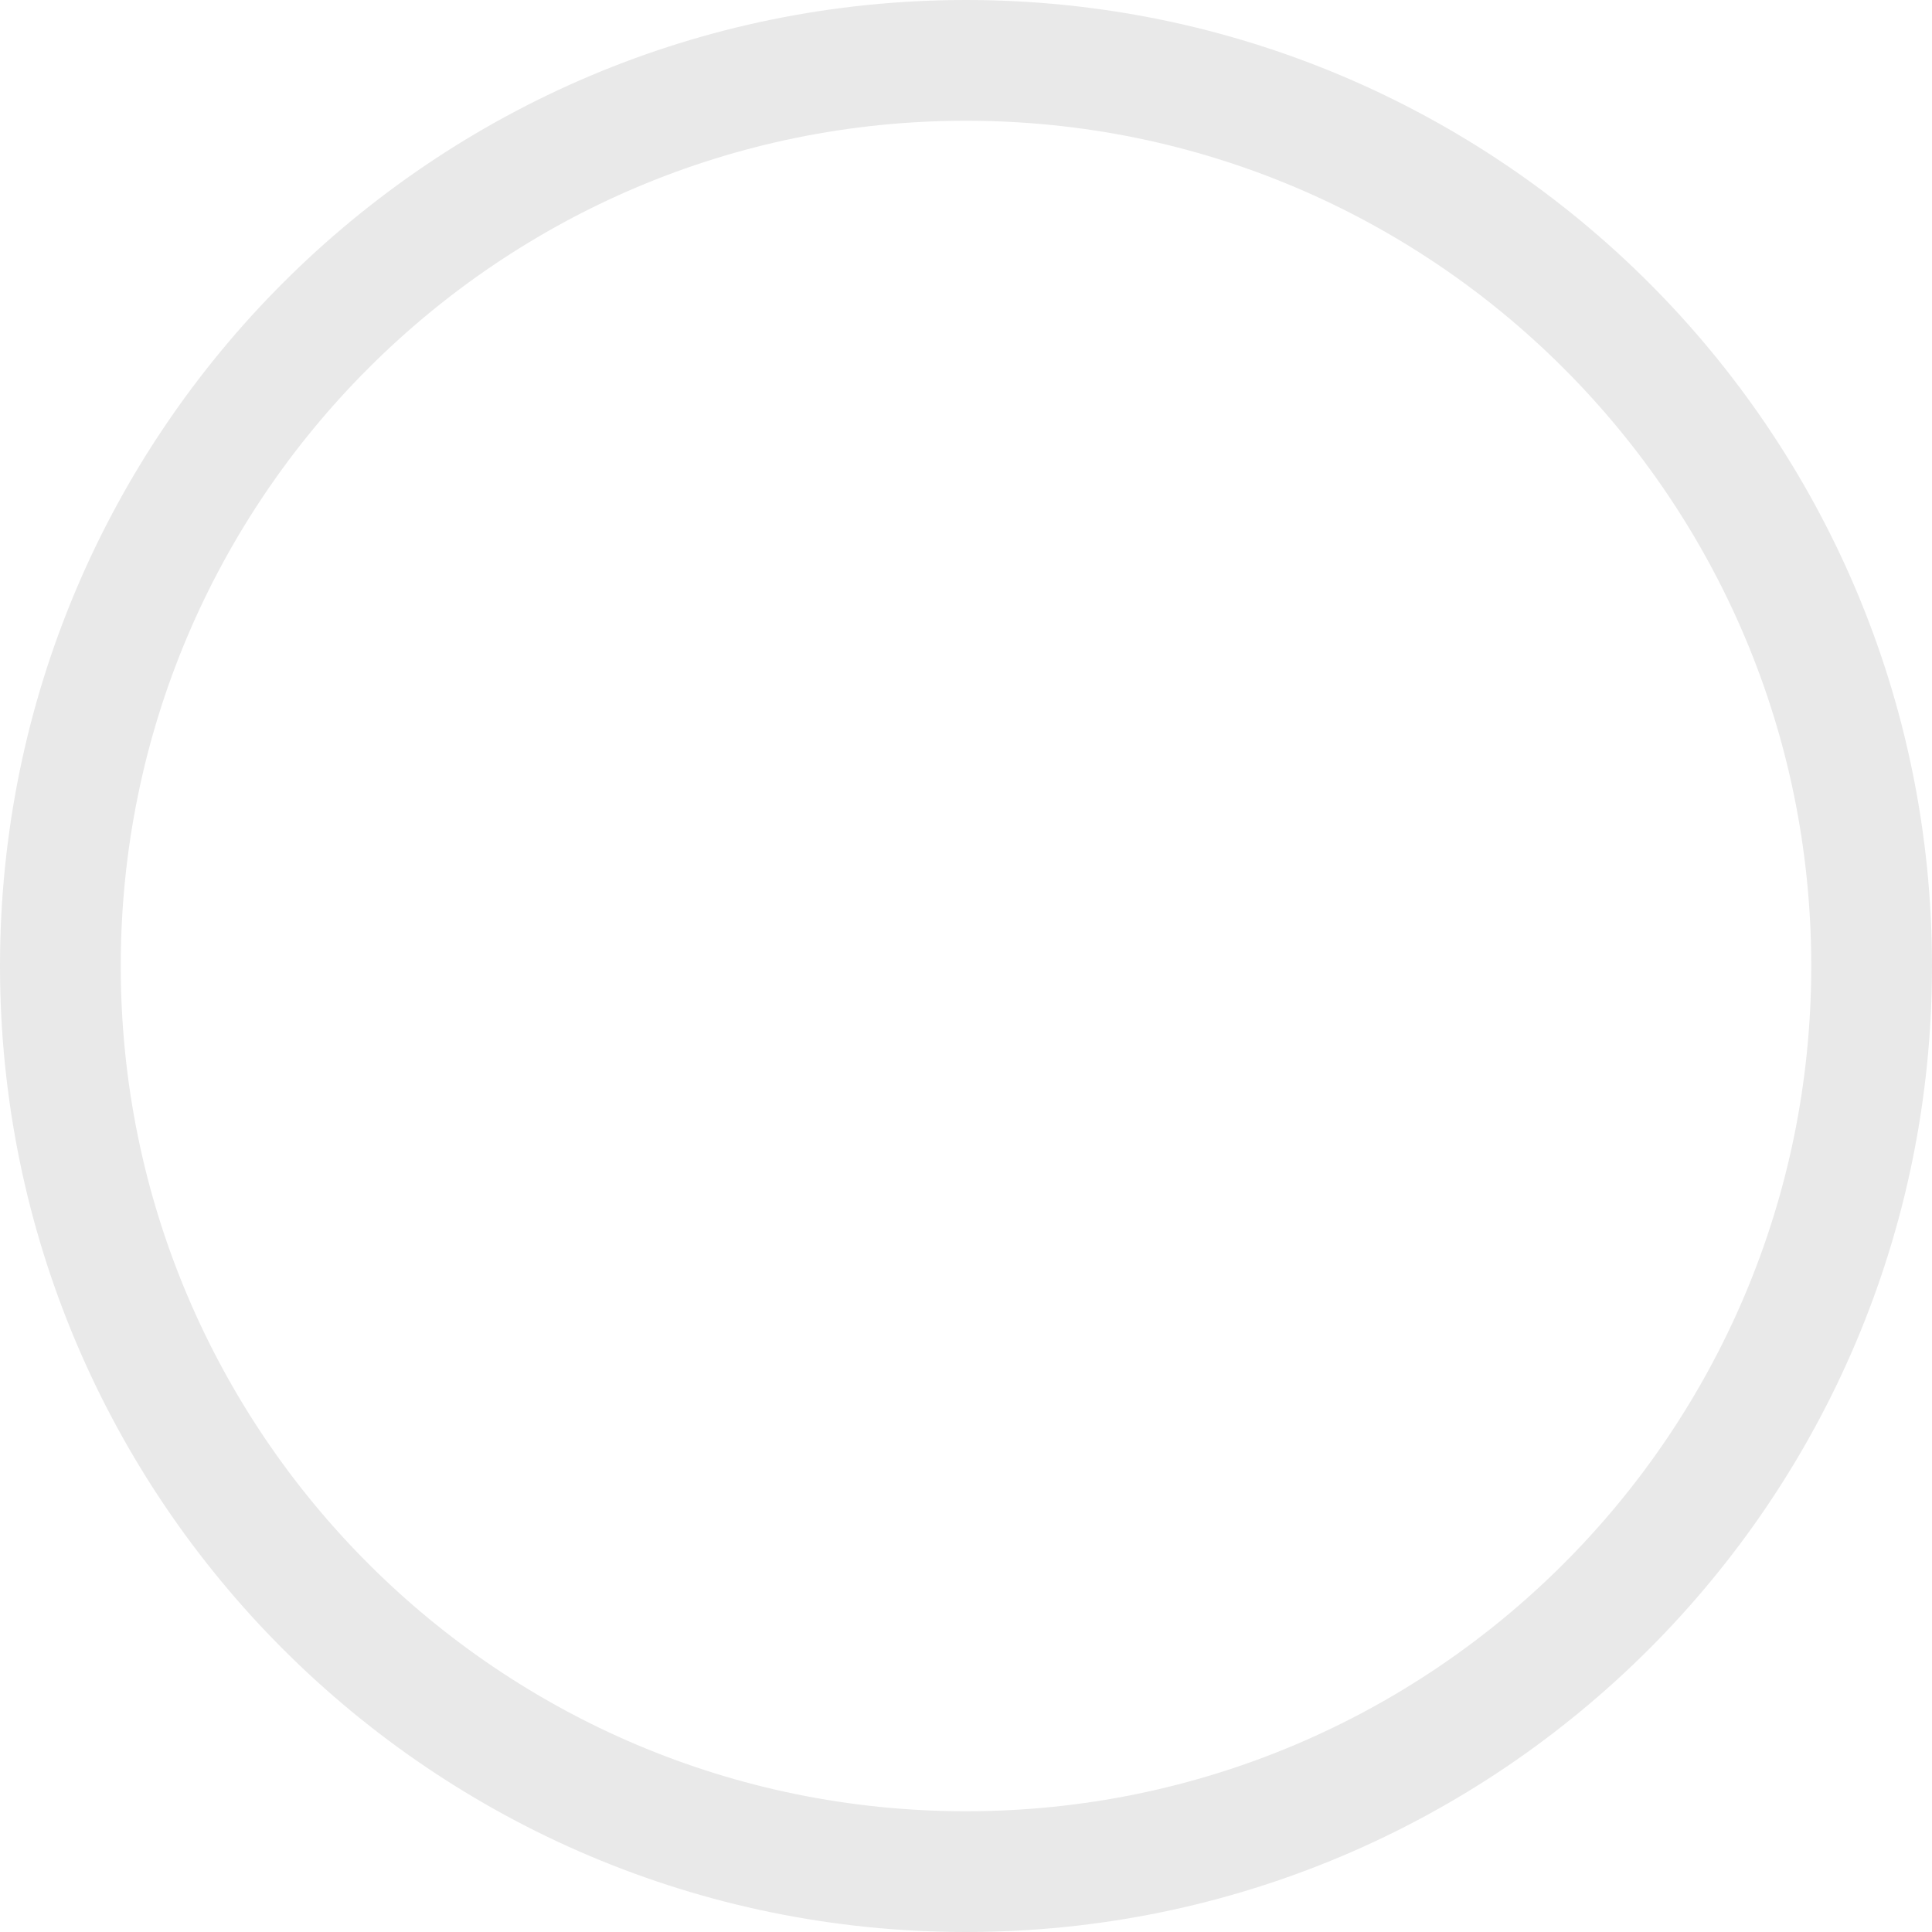
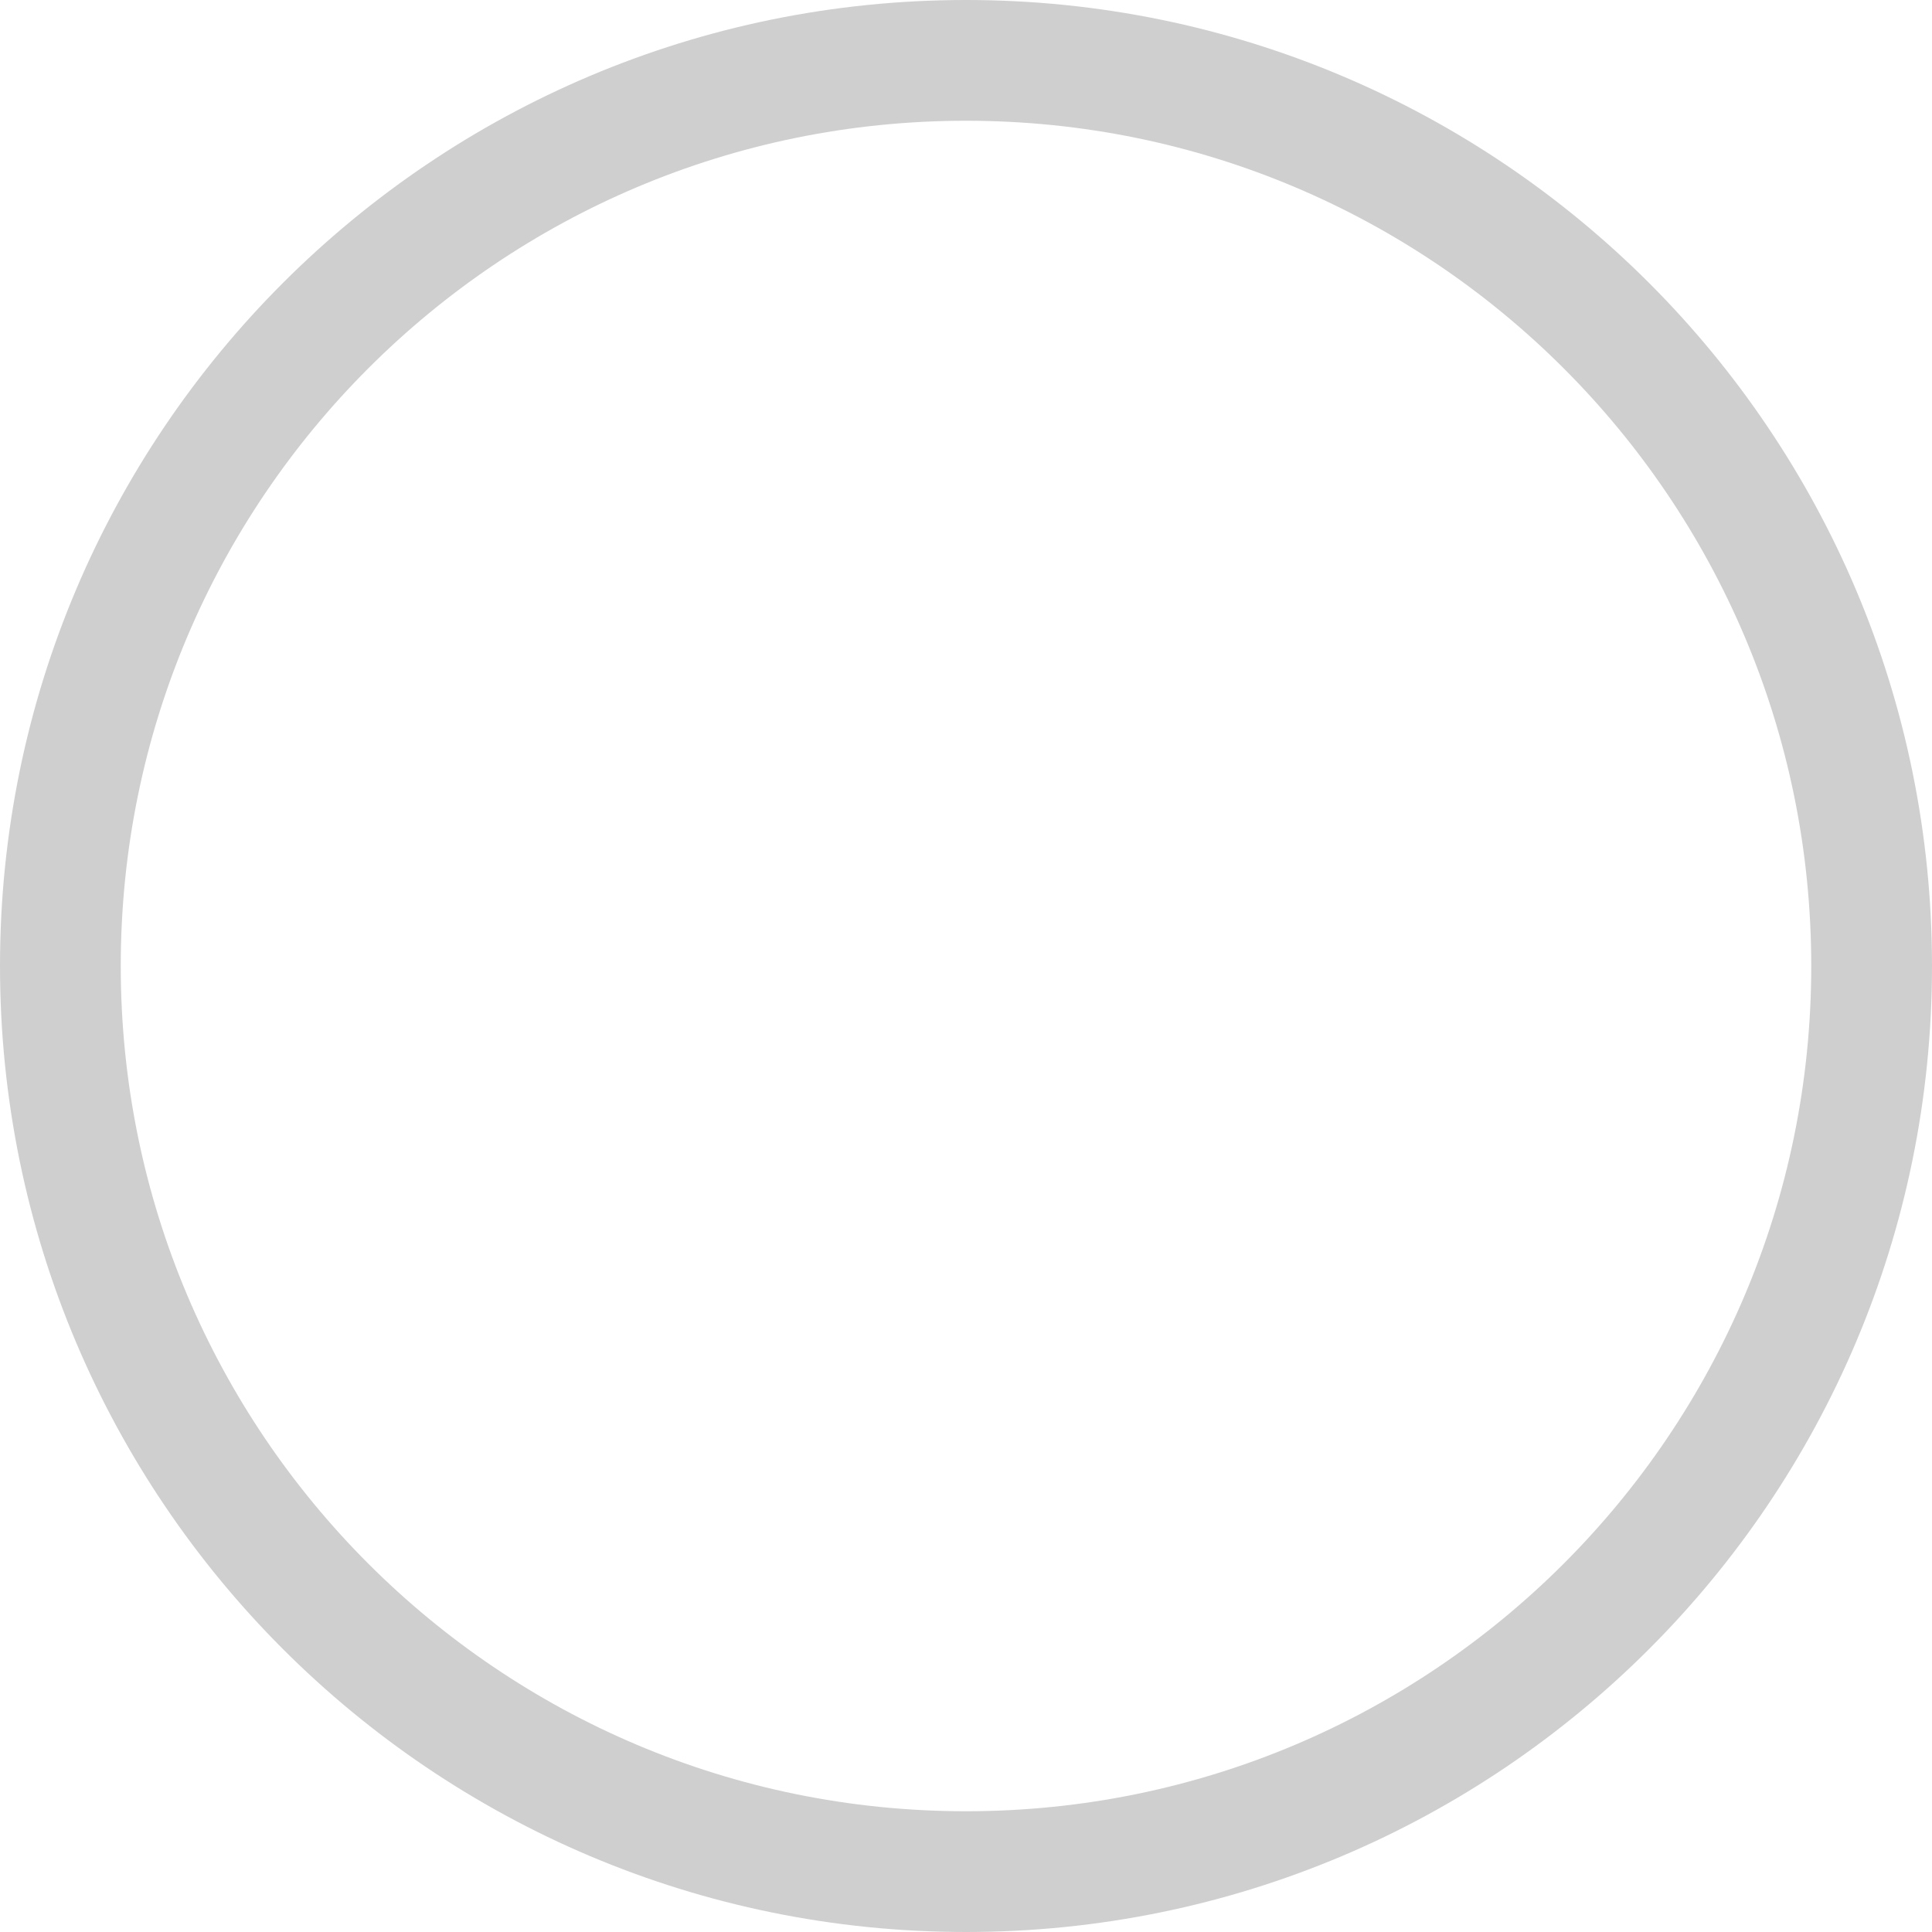
<svg xmlns="http://www.w3.org/2000/svg" width="16" height="16" viewBox="0 0 16 16">
-   <circle cx="8" cy="8" r="7.5" style="fill:none;stroke:#e9e9e9;stroke-linecap:round;stroke-linejoin:round" />
+   <circle cx="8" cy="8" r="7.5" style="fill:none;stroke:#cfcfcf;stroke-linecap:round;stroke-linejoin:round" />
</svg>
